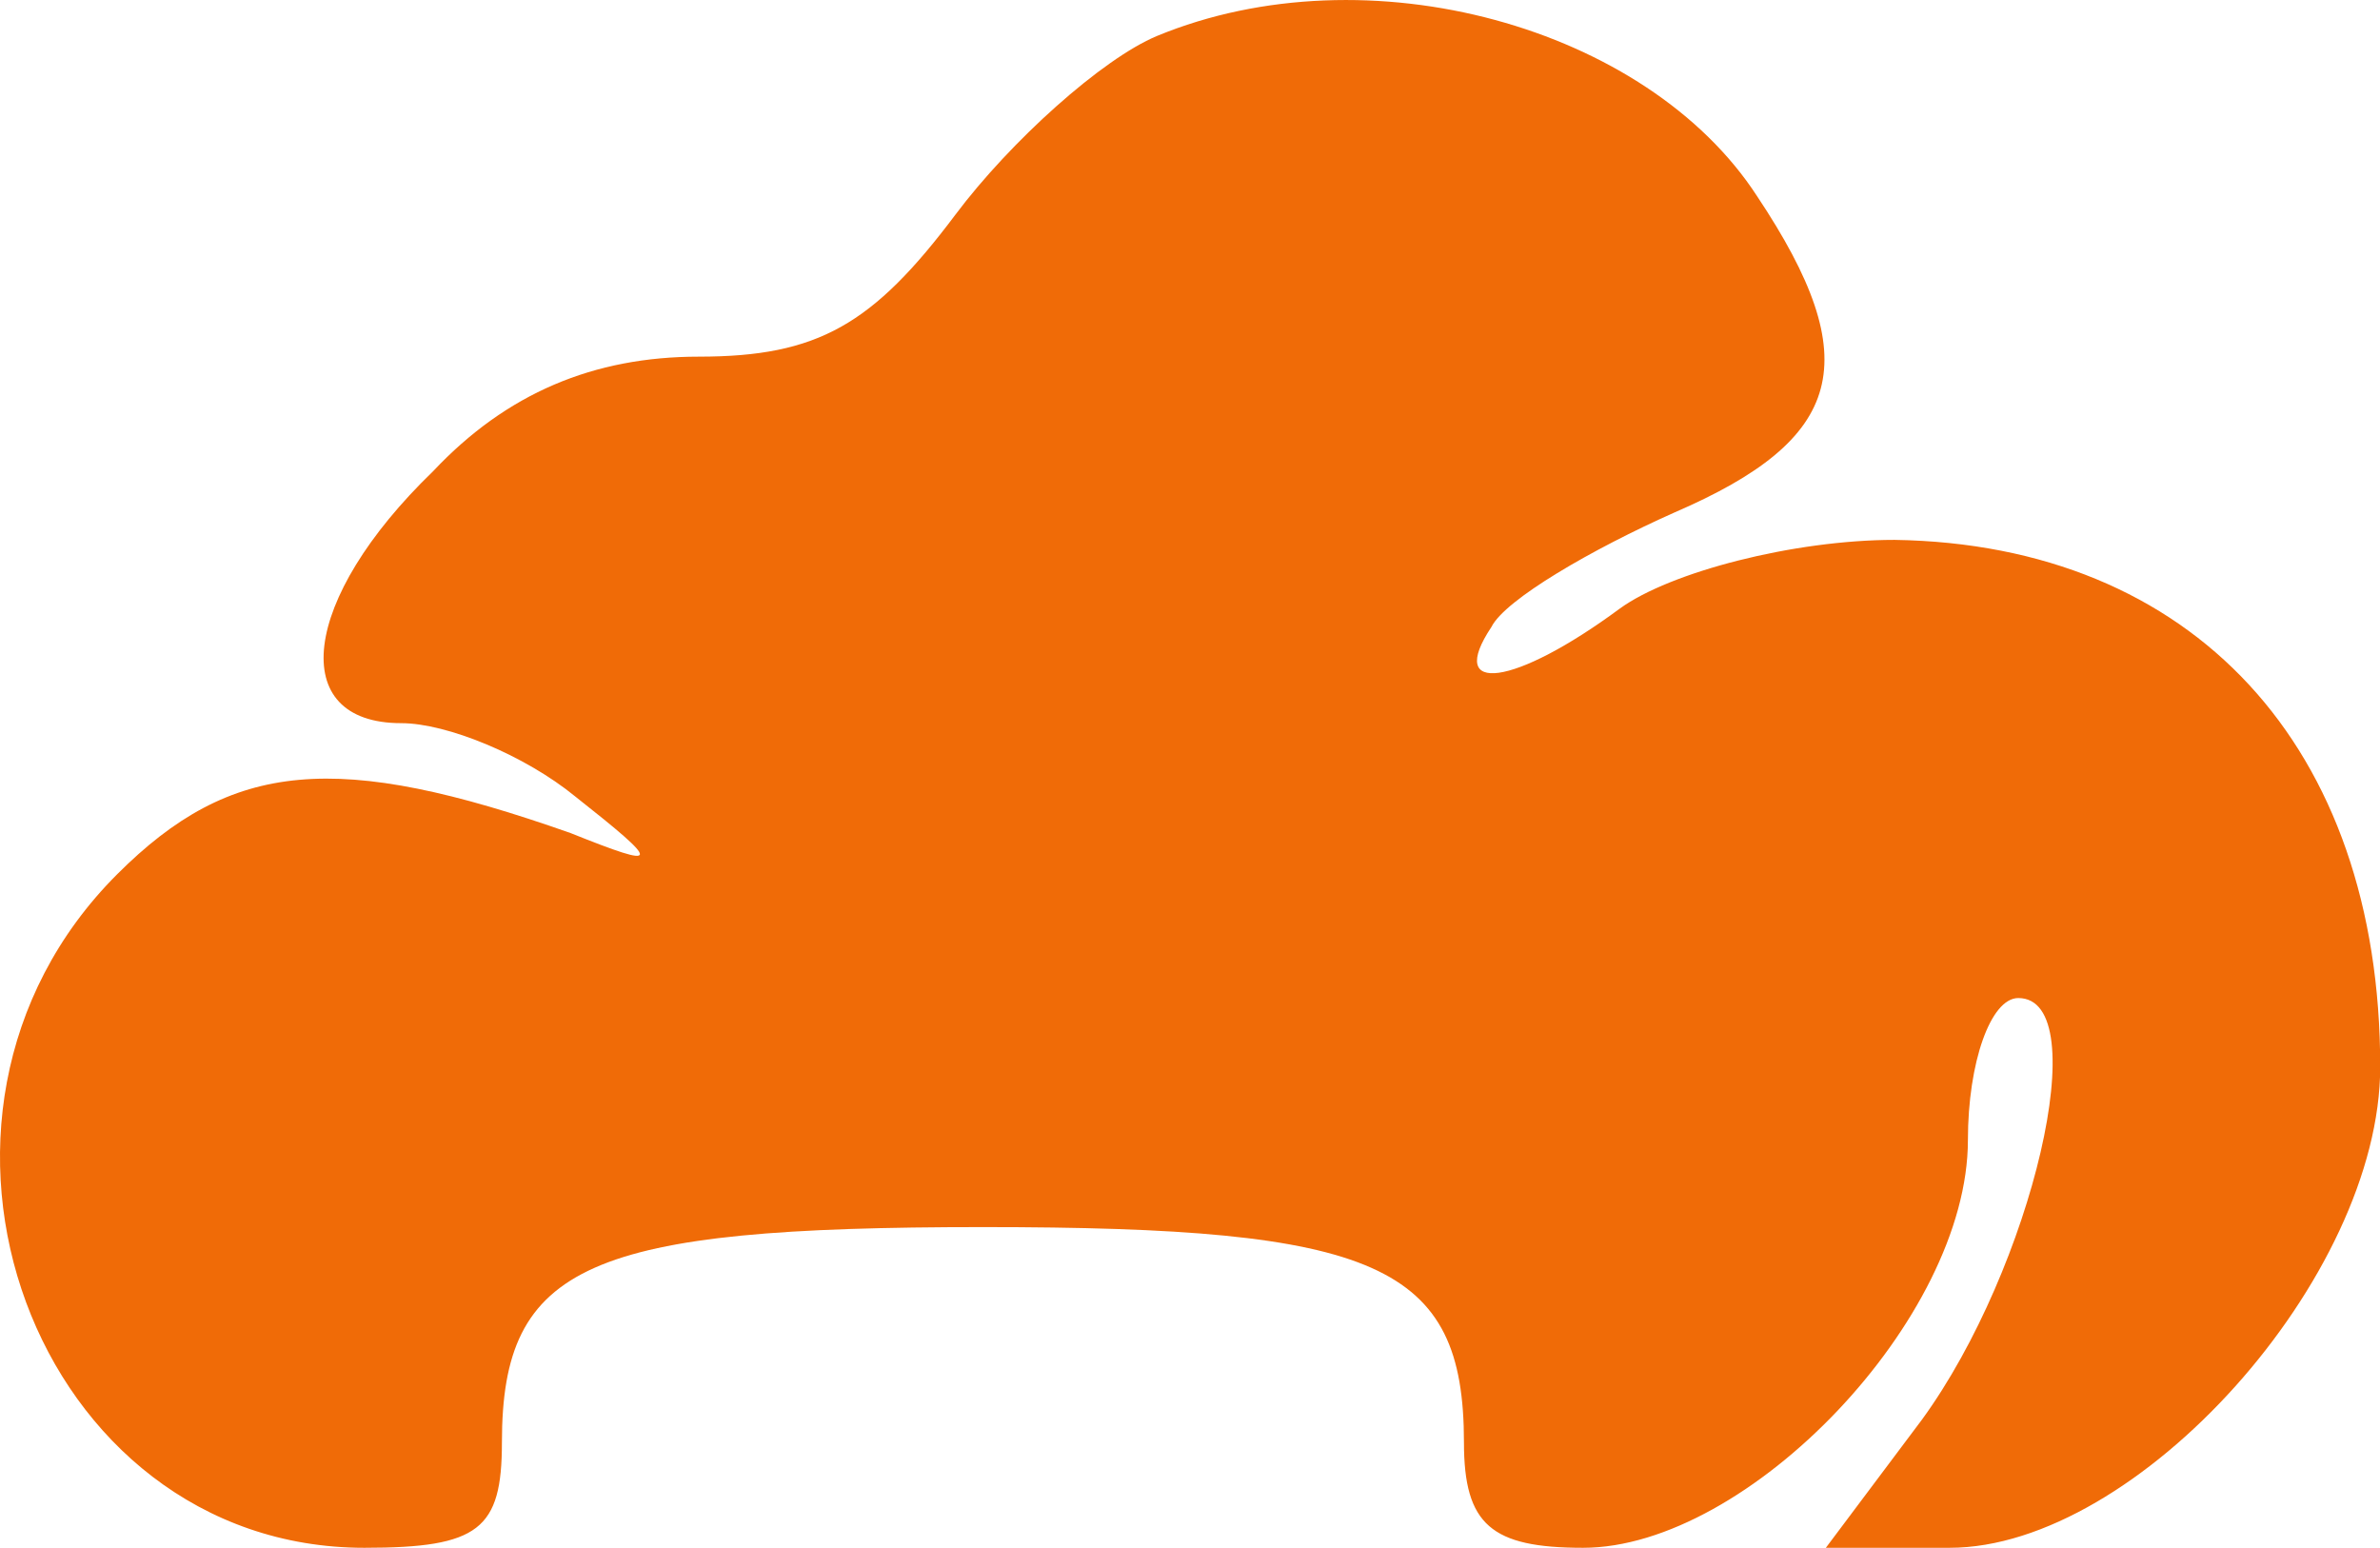
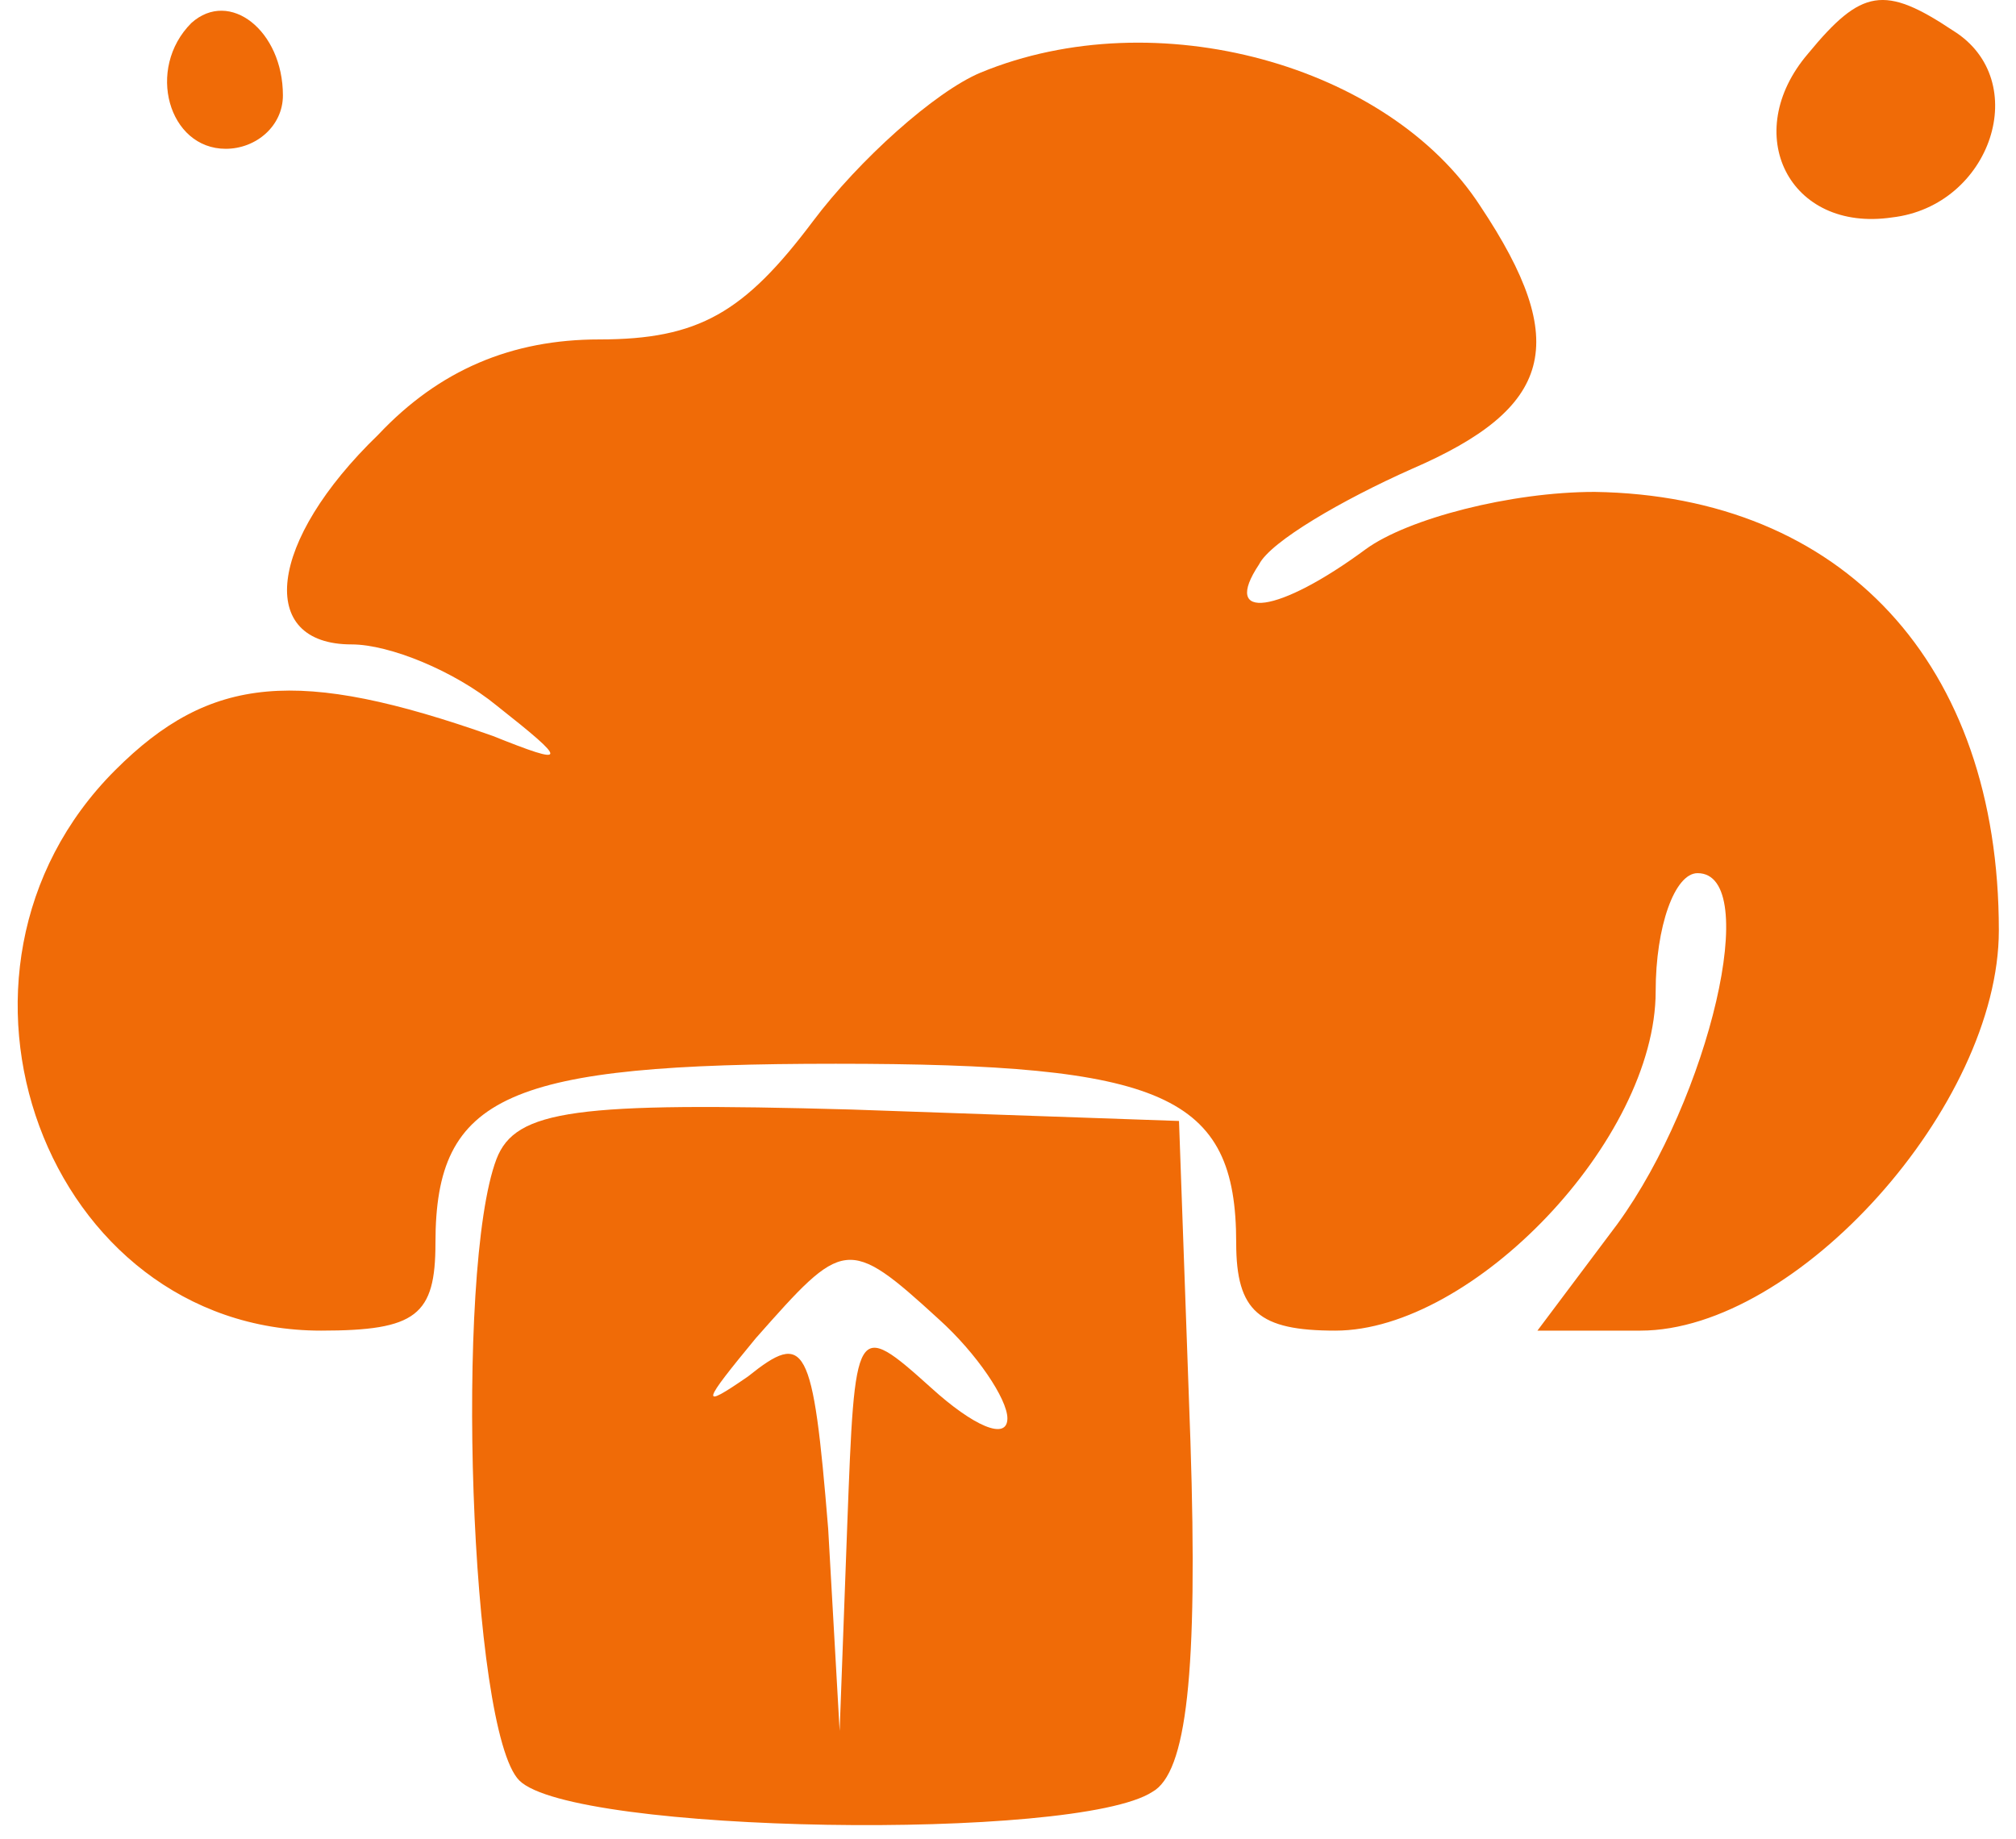
- <svg xmlns="http://www.w3.org/2000/svg" viewBox="0.5 0.206 56.01 36.42">
-   <path d="M27.729 1.052C26.435 1.591 24.279 3.532 22.985 5.257C21.044 7.844 19.75 8.599 16.947 8.599C14.468 8.599 12.419 9.461 10.694 11.294C7.568 14.313 7.244 17.224 9.94 17.224C11.018 17.224 12.851 17.979 14.037 18.949C16.085 20.566 16.085 20.674 13.929 19.811C8.43 17.871 5.951 18.086 3.255 20.782C-2.459 26.496 1.315 36.63 9.077 36.63C11.772 36.63 12.312 36.199 12.312 34.15C12.312 29.946 14.36 29.083 23.632 29.083C32.904 29.083 34.952 29.946 34.952 34.15C34.952 36.091 35.599 36.63 37.755 36.63C41.636 36.63 46.812 31.239 46.812 27.035C46.812 25.202 47.35 23.693 47.997 23.693C49.83 23.693 48.321 30.054 45.733 33.611L43.469 36.63H46.38C50.8 36.63 56.515 30.269 56.515 25.31C56.515 17.763 52.094 13.019 45.087 12.911C42.715 12.911 39.804 13.666 38.618 14.529C36.138 16.361 34.521 16.577 35.599 14.96C35.922 14.313 37.971 13.127 39.911 12.264C43.901 10.54 44.44 8.707 41.852 4.825C39.265 0.836 32.688 -0.996 27.729 1.052Z" fill="#F06B07" />
+ <svg xmlns="http://www.w3.org/2000/svg" width="57" height="52" viewBox="0 0 57 52" fill="none">
+   <path d="M5.411 0.65C4.118 1.944 4.765 4.208 6.382 4.208C7.244 4.208 7.999 3.561 7.999 2.699C7.999 0.866 6.49 -0.32 5.411 0.65Z" fill="#F06B07" />
+   <path d="M51.124 1.513C49.183 3.777 50.585 6.58 53.496 6.149C56.299 5.826 57.485 2.268 55.221 0.866C53.28 -0.428 52.633 -0.32 51.124 1.513Z" fill="#F06B07" />
+   <path d="M27.729 2.052C26.435 2.591 24.279 4.532 22.985 6.257C21.044 8.844 19.75 9.599 16.947 9.599C14.468 9.599 12.419 10.461 10.694 12.294C7.568 15.313 7.244 18.224 9.94 18.224C11.018 18.224 12.851 18.979 14.037 19.949C16.085 21.566 16.085 21.674 13.929 20.811C8.43 18.871 5.951 19.086 3.255 21.782C-2.459 27.496 1.315 37.63 9.077 37.63C11.772 37.63 12.312 37.199 12.312 35.15C12.312 30.946 14.36 30.083 23.632 30.083C32.904 30.083 34.952 30.946 34.952 35.15C34.952 37.091 35.599 37.63 37.755 37.63C41.636 37.63 46.812 32.239 46.812 28.035C46.812 26.202 47.35 24.693 47.997 24.693C49.83 24.693 48.321 31.054 45.733 34.611L43.469 37.63H46.38C50.8 37.63 56.515 31.269 56.515 26.31C56.515 18.763 52.094 14.019 45.087 13.911C42.715 13.911 39.804 14.666 38.618 15.529C36.138 17.361 34.521 17.577 35.599 15.96C35.922 15.313 37.971 14.127 39.911 13.264C43.901 11.54 44.44 9.707 41.852 5.825C39.265 1.836 32.688 0.004 27.729 2.052Z" fill="#F06B07" />
+   <path d="M14.037 32.779C12.851 35.905 13.282 48.95 14.683 50.352C16.193 51.861 30.424 52.077 32.58 50.675C33.55 50.136 33.874 47.333 33.658 40.757L33.335 31.701L24.063 31.377C16.3 31.162 14.575 31.377 14.037 32.779ZM26.543 37.307C27.621 38.277 28.483 39.571 28.483 40.11C28.483 40.757 27.513 40.325 26.327 39.247C24.171 37.307 24.171 37.415 23.955 43.129L23.74 48.95L23.416 43.236C22.985 37.954 22.769 37.63 21.152 38.924C19.75 39.894 19.858 39.679 21.368 37.846C23.847 35.043 23.955 34.935 26.543 37.307Z" fill="#F06B07" />
</svg>
